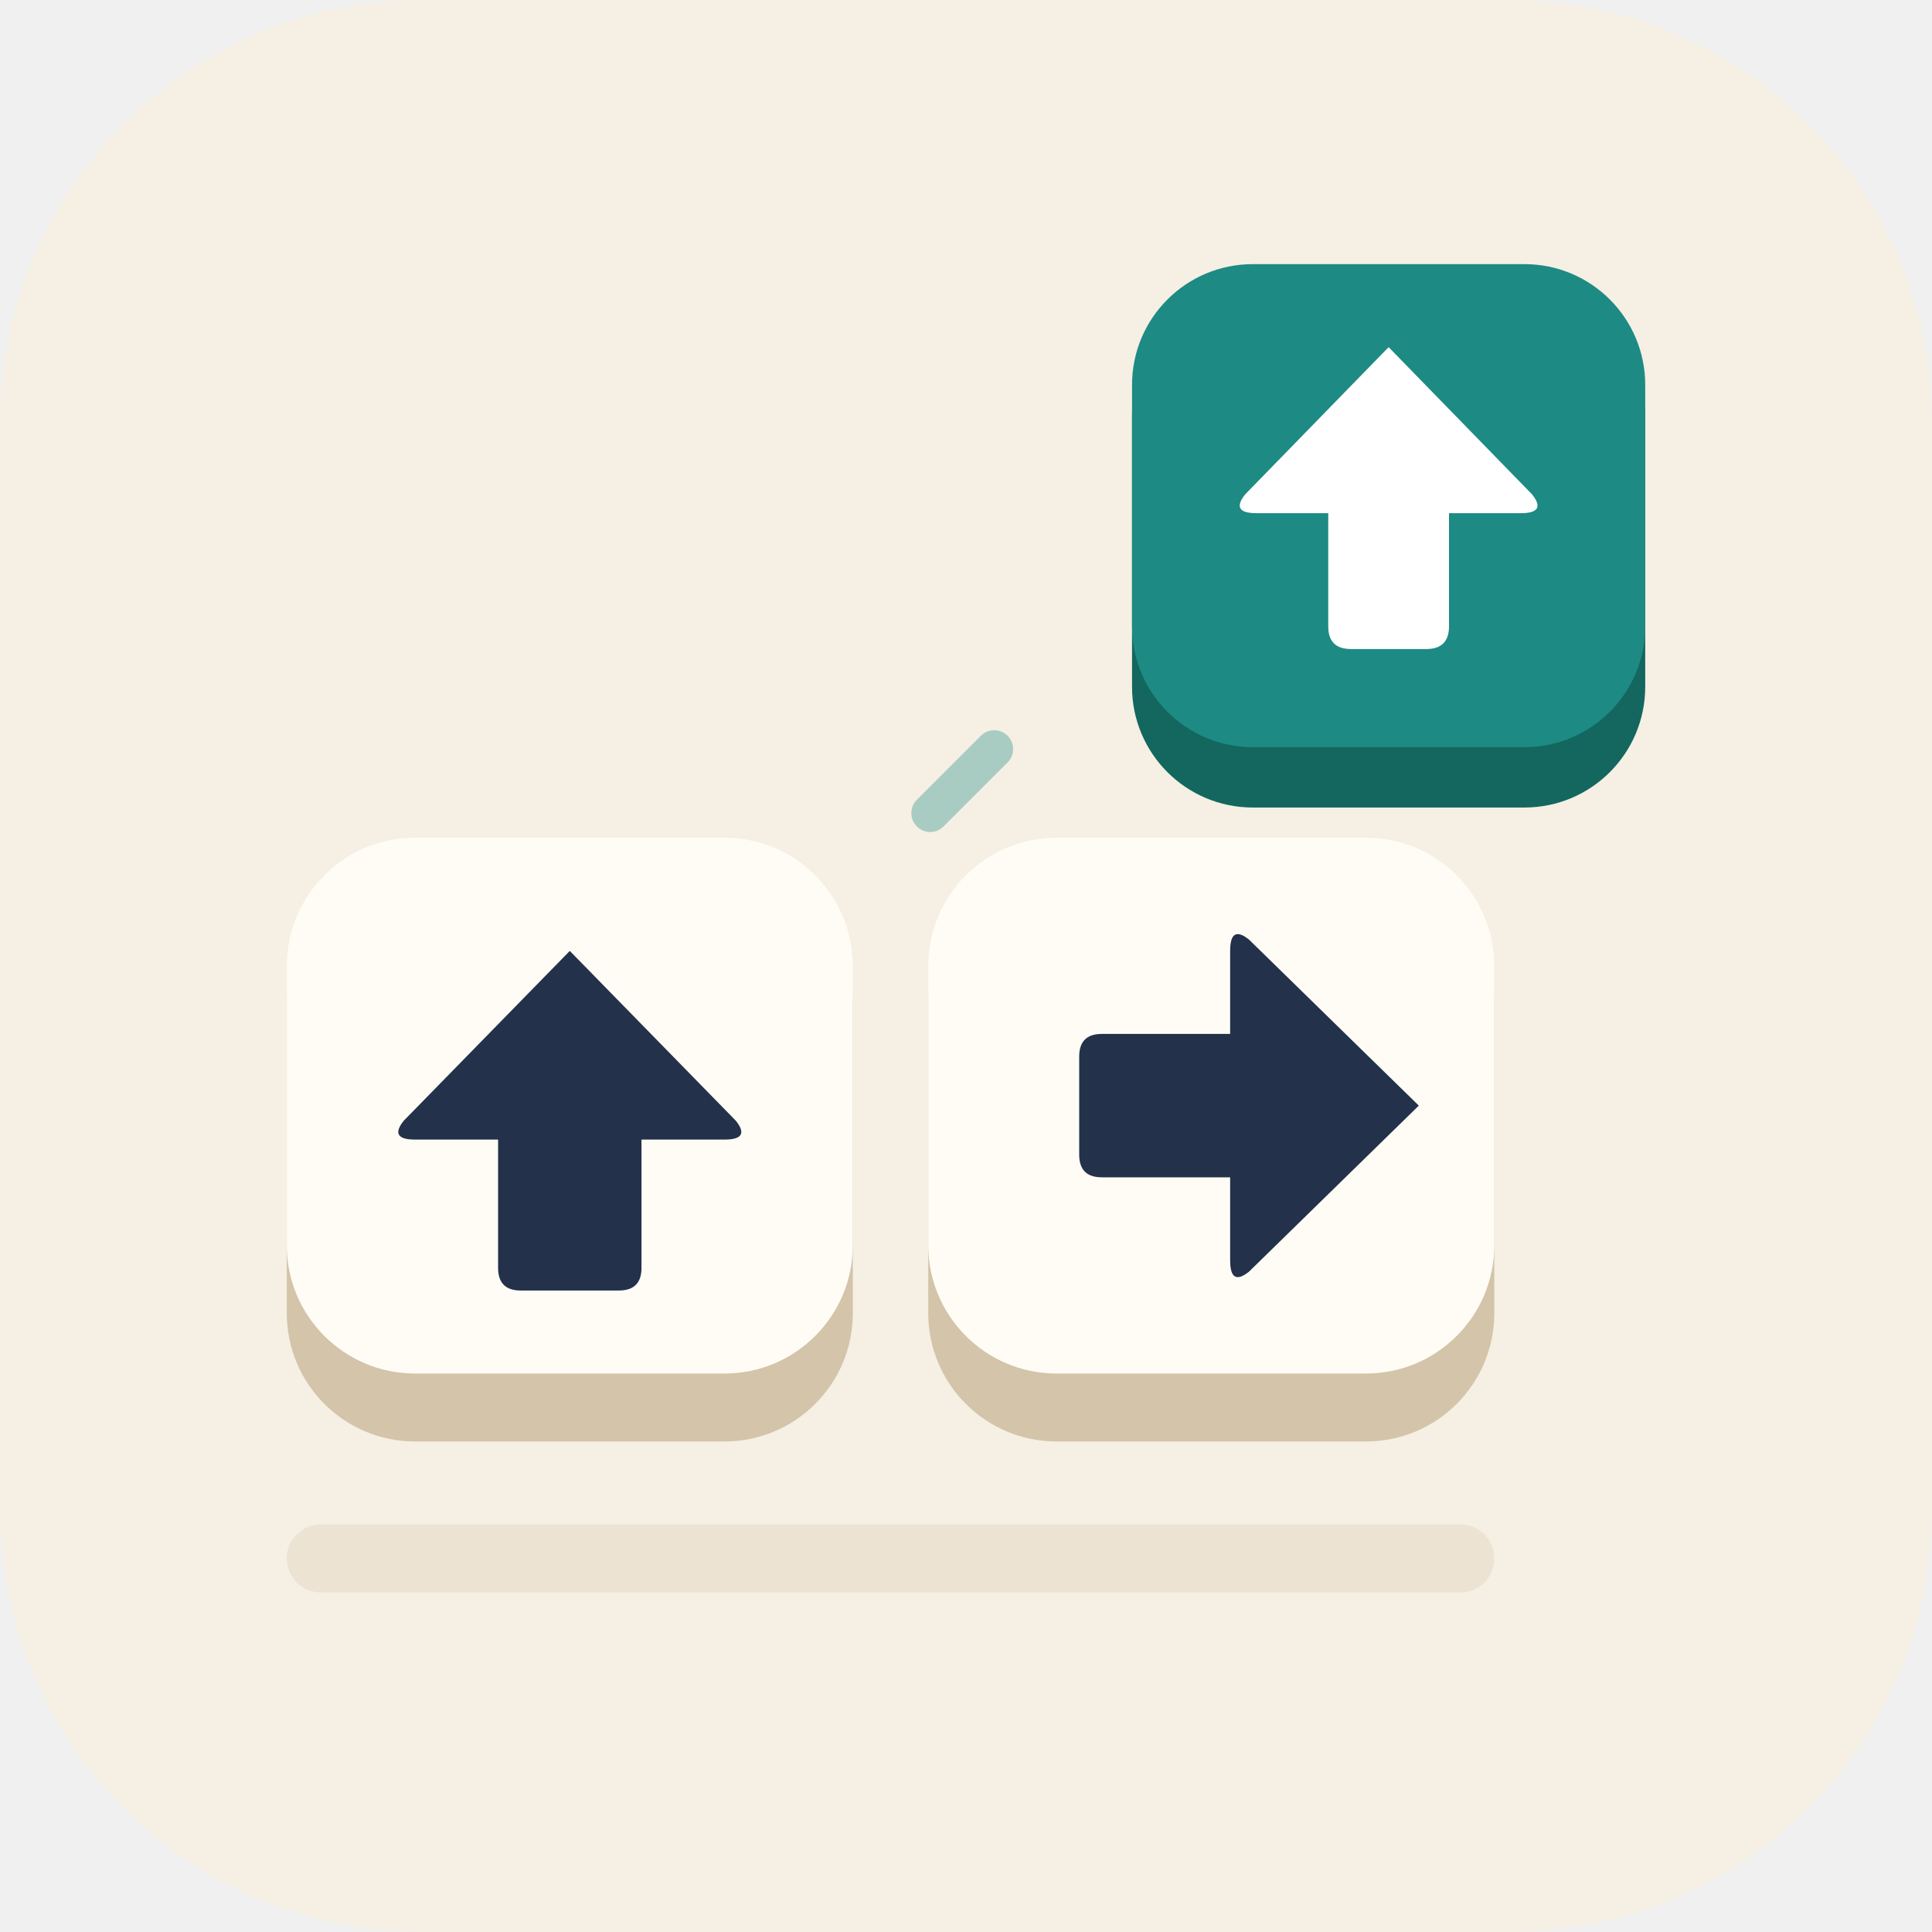
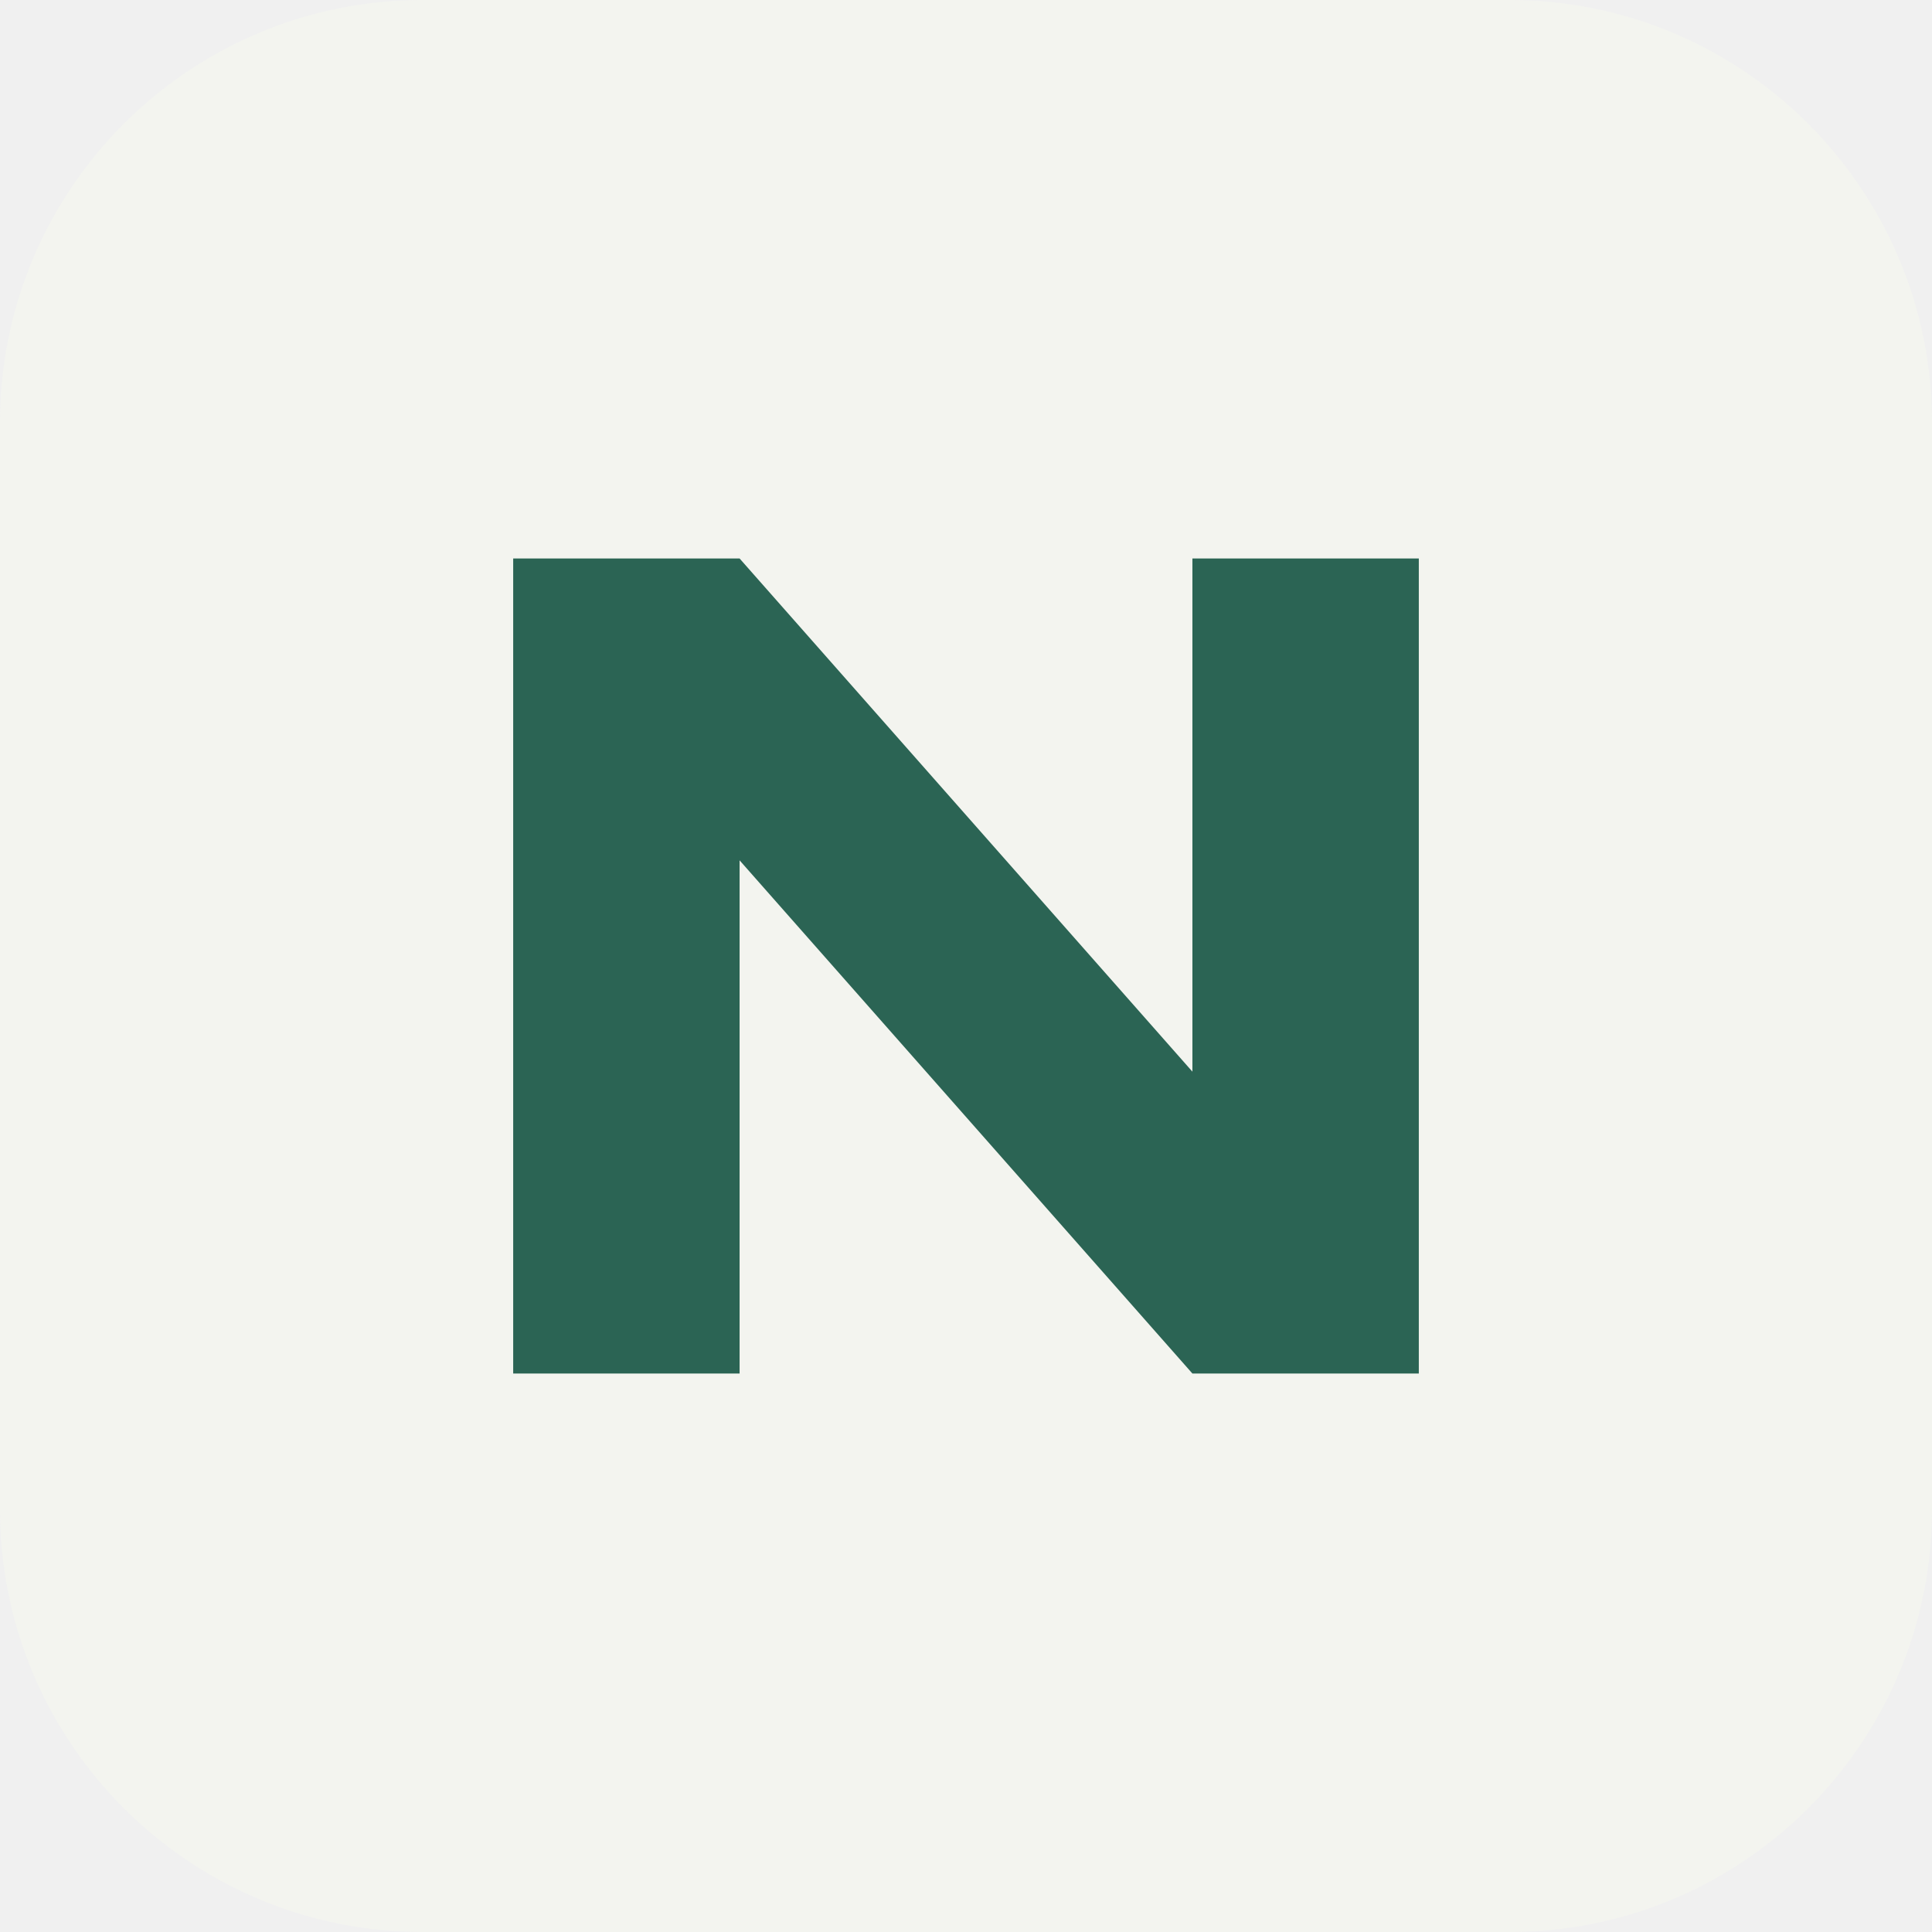
- <svg xmlns="http://www.w3.org/2000/svg" width="512" height="512" viewBox="0 0 512 512">
-   <rect width="512" height="512" rx="112" fill="#F5EFE4" />
-   <rect x="76" y="232" width="150" height="150" rx="34" fill="#D3C4AA" />
-   <rect x="76" y="222" width="150" height="142" rx="34" fill="#FFFCF6" />
-   <path d="M151 252 L195 297 Q199 302 192 302 L170 302 L170 336 Q170 342 164 342 L138 342 Q132 342 132 336 L132 302 L110 302 Q103 302 107 297 Z" fill="#23314A" />
-   <rect x="246" y="232" width="150" height="150" rx="34" fill="#D3C4AA" />
-   <rect x="246" y="222" width="150" height="142" rx="34" fill="#FFFCF6" />
-   <path d="M286 293 L331 249 Q336 245 336 252 L336 274 L370 274 Q376 274 376 280 L376 306 Q376 312 370 312 L336 312 L336 334 Q336 341 331 337 Z" transform="rotate(180 331 293)" fill="#23314A" />
-   <rect x="300" y="78" width="136" height="136" rx="32" fill="#13675F" />
-   <rect x="300" y="70" width="136" height="128" rx="32" fill="#1E8A84" />
-   <path d="M368 92 L406 131 Q410 136 403 136 L384 136 L384 166 Q384 172 378 172 L358 172 Q352 172 352 166 L352 136 L333 136 Q326 136 330 131 Z" fill="#FFFFFF" />
-   <rect x="250" y="190" width="10" height="34" rx="5" fill="#1E8A84" opacity="0.35" transform="rotate(45 255 207)" />
-   <rect x="76" y="404" width="320" height="18" rx="9" fill="#ECE3D3" />
+ <svg xmlns="http://www.w3.org/2000/svg" width="128" height="128" viewBox="0 0 128 128">
+   <rect width="128" height="128" rx="28" fill="#f3f4ef" />
+   <path d="M34 91V37h15l30 34V37h15v54H79L49 57v34z" fill="#2b6454" />
</svg>
